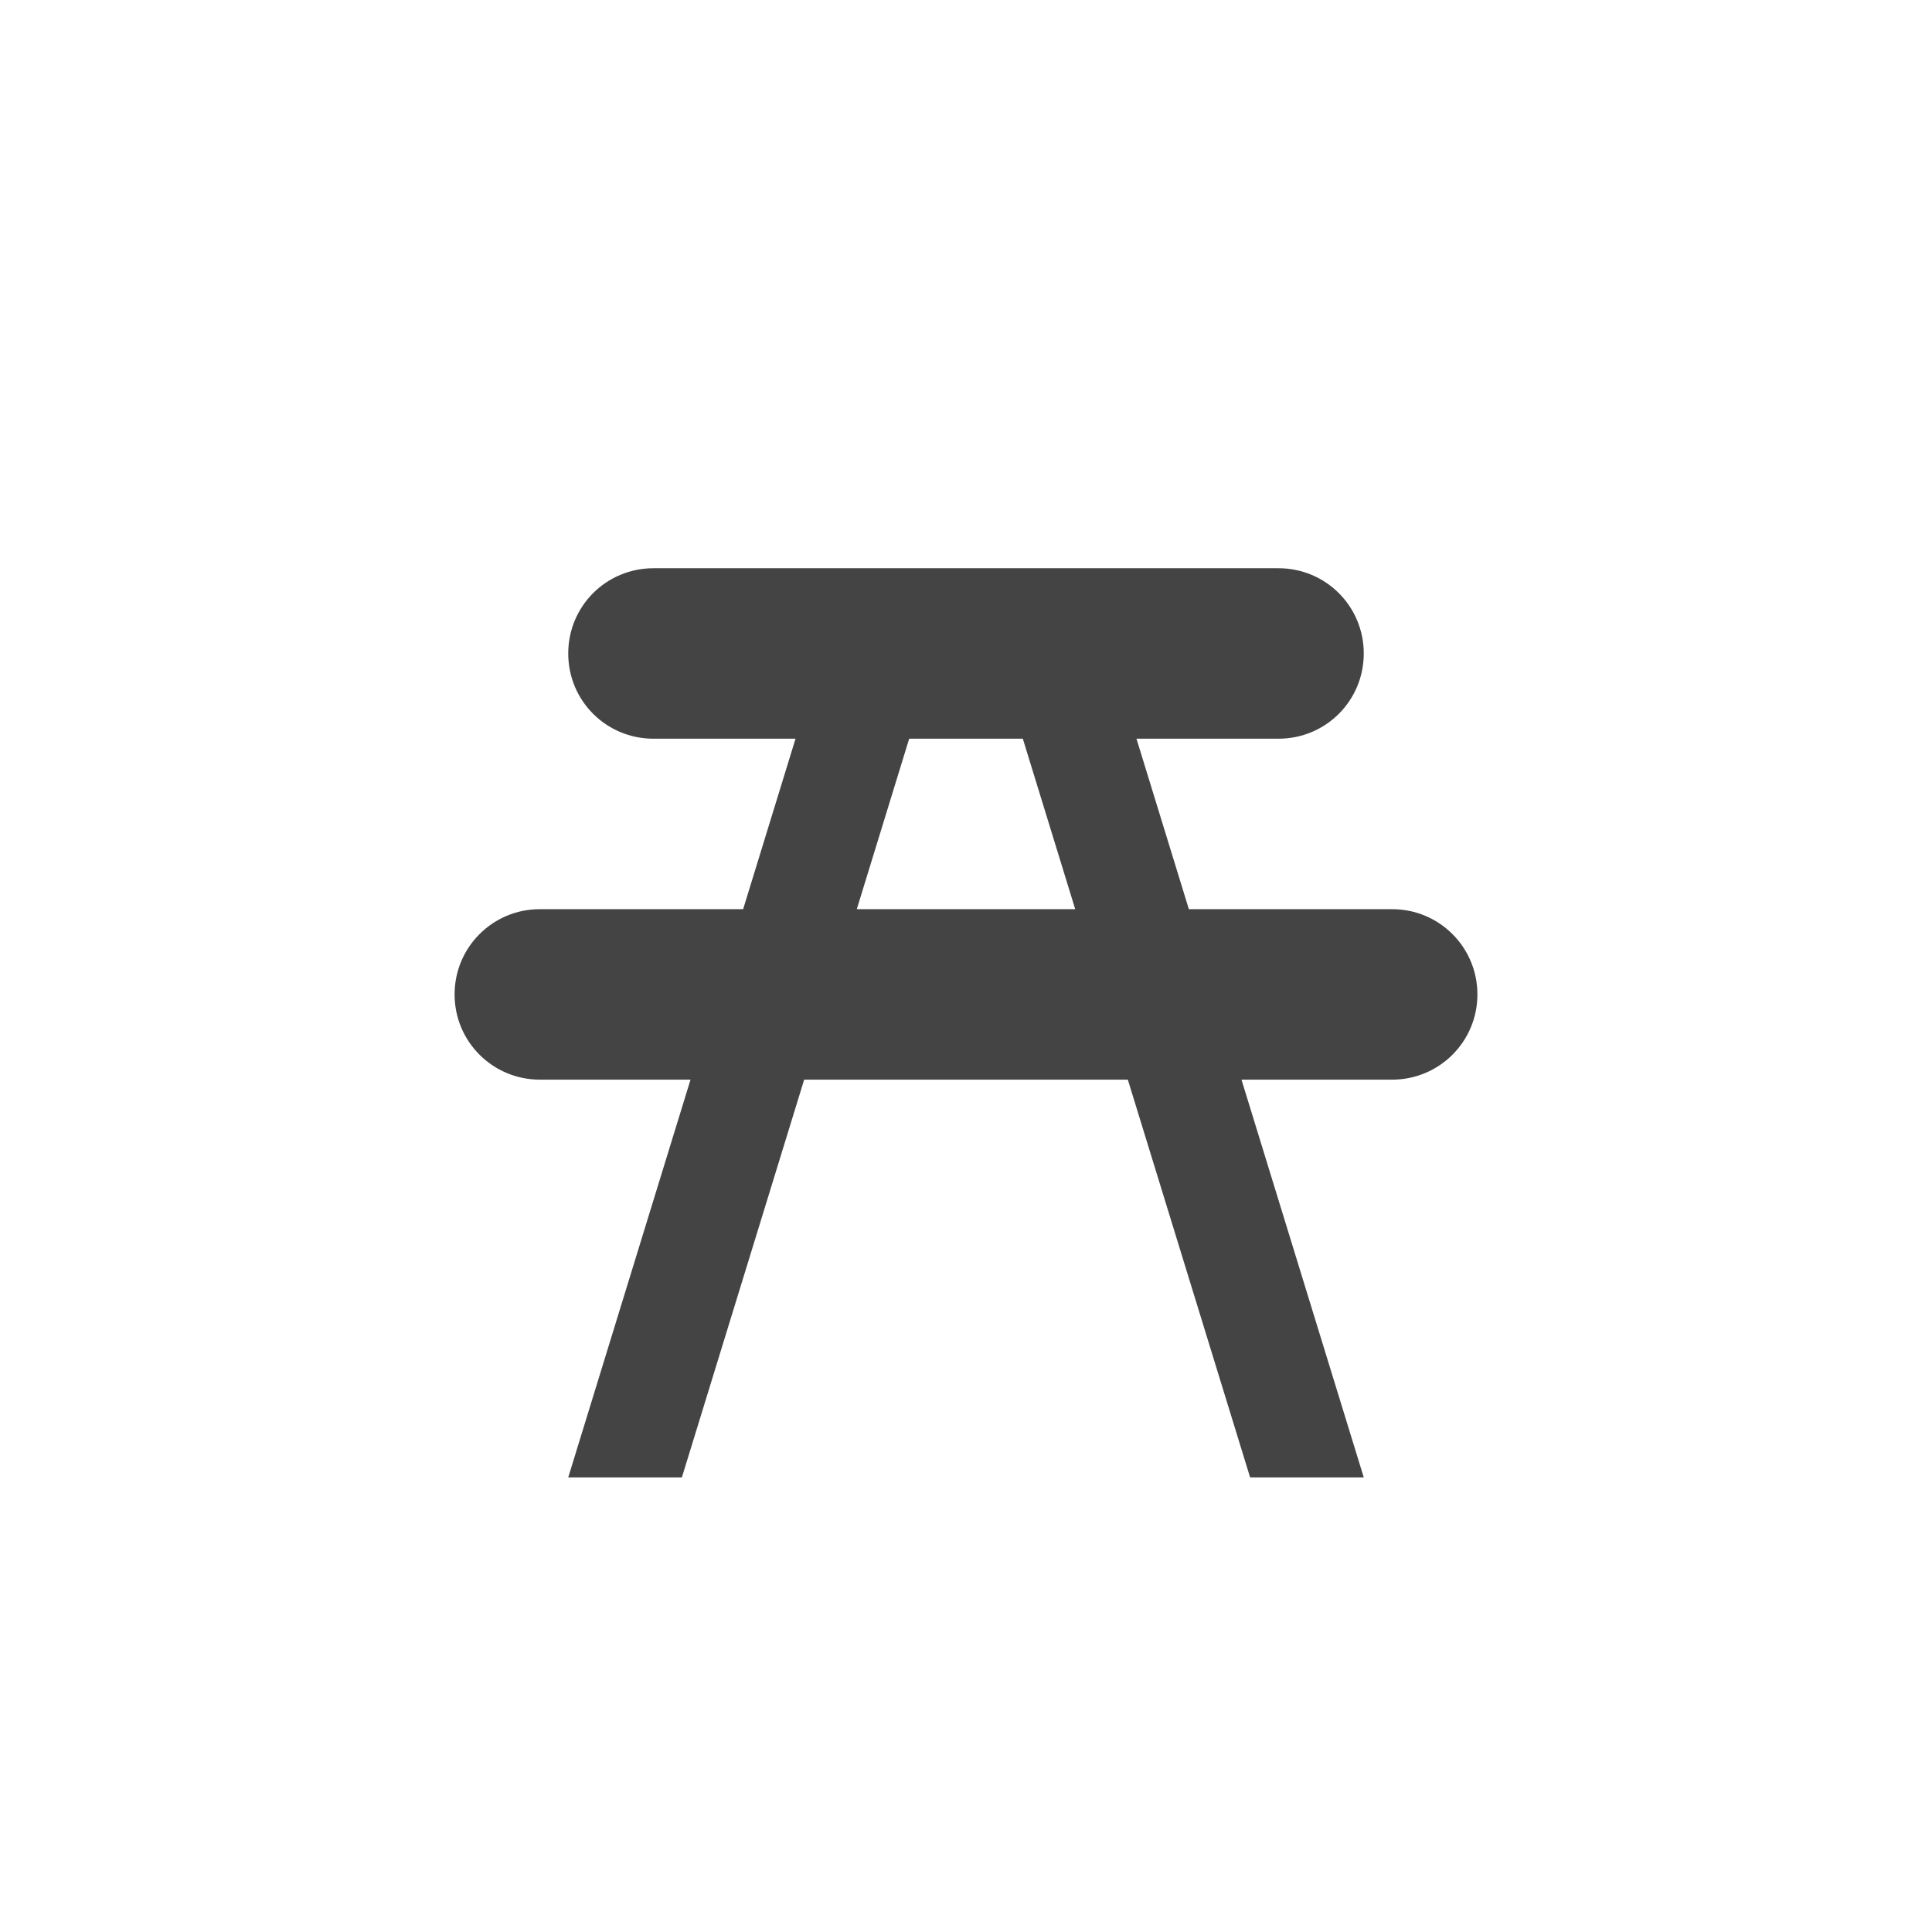
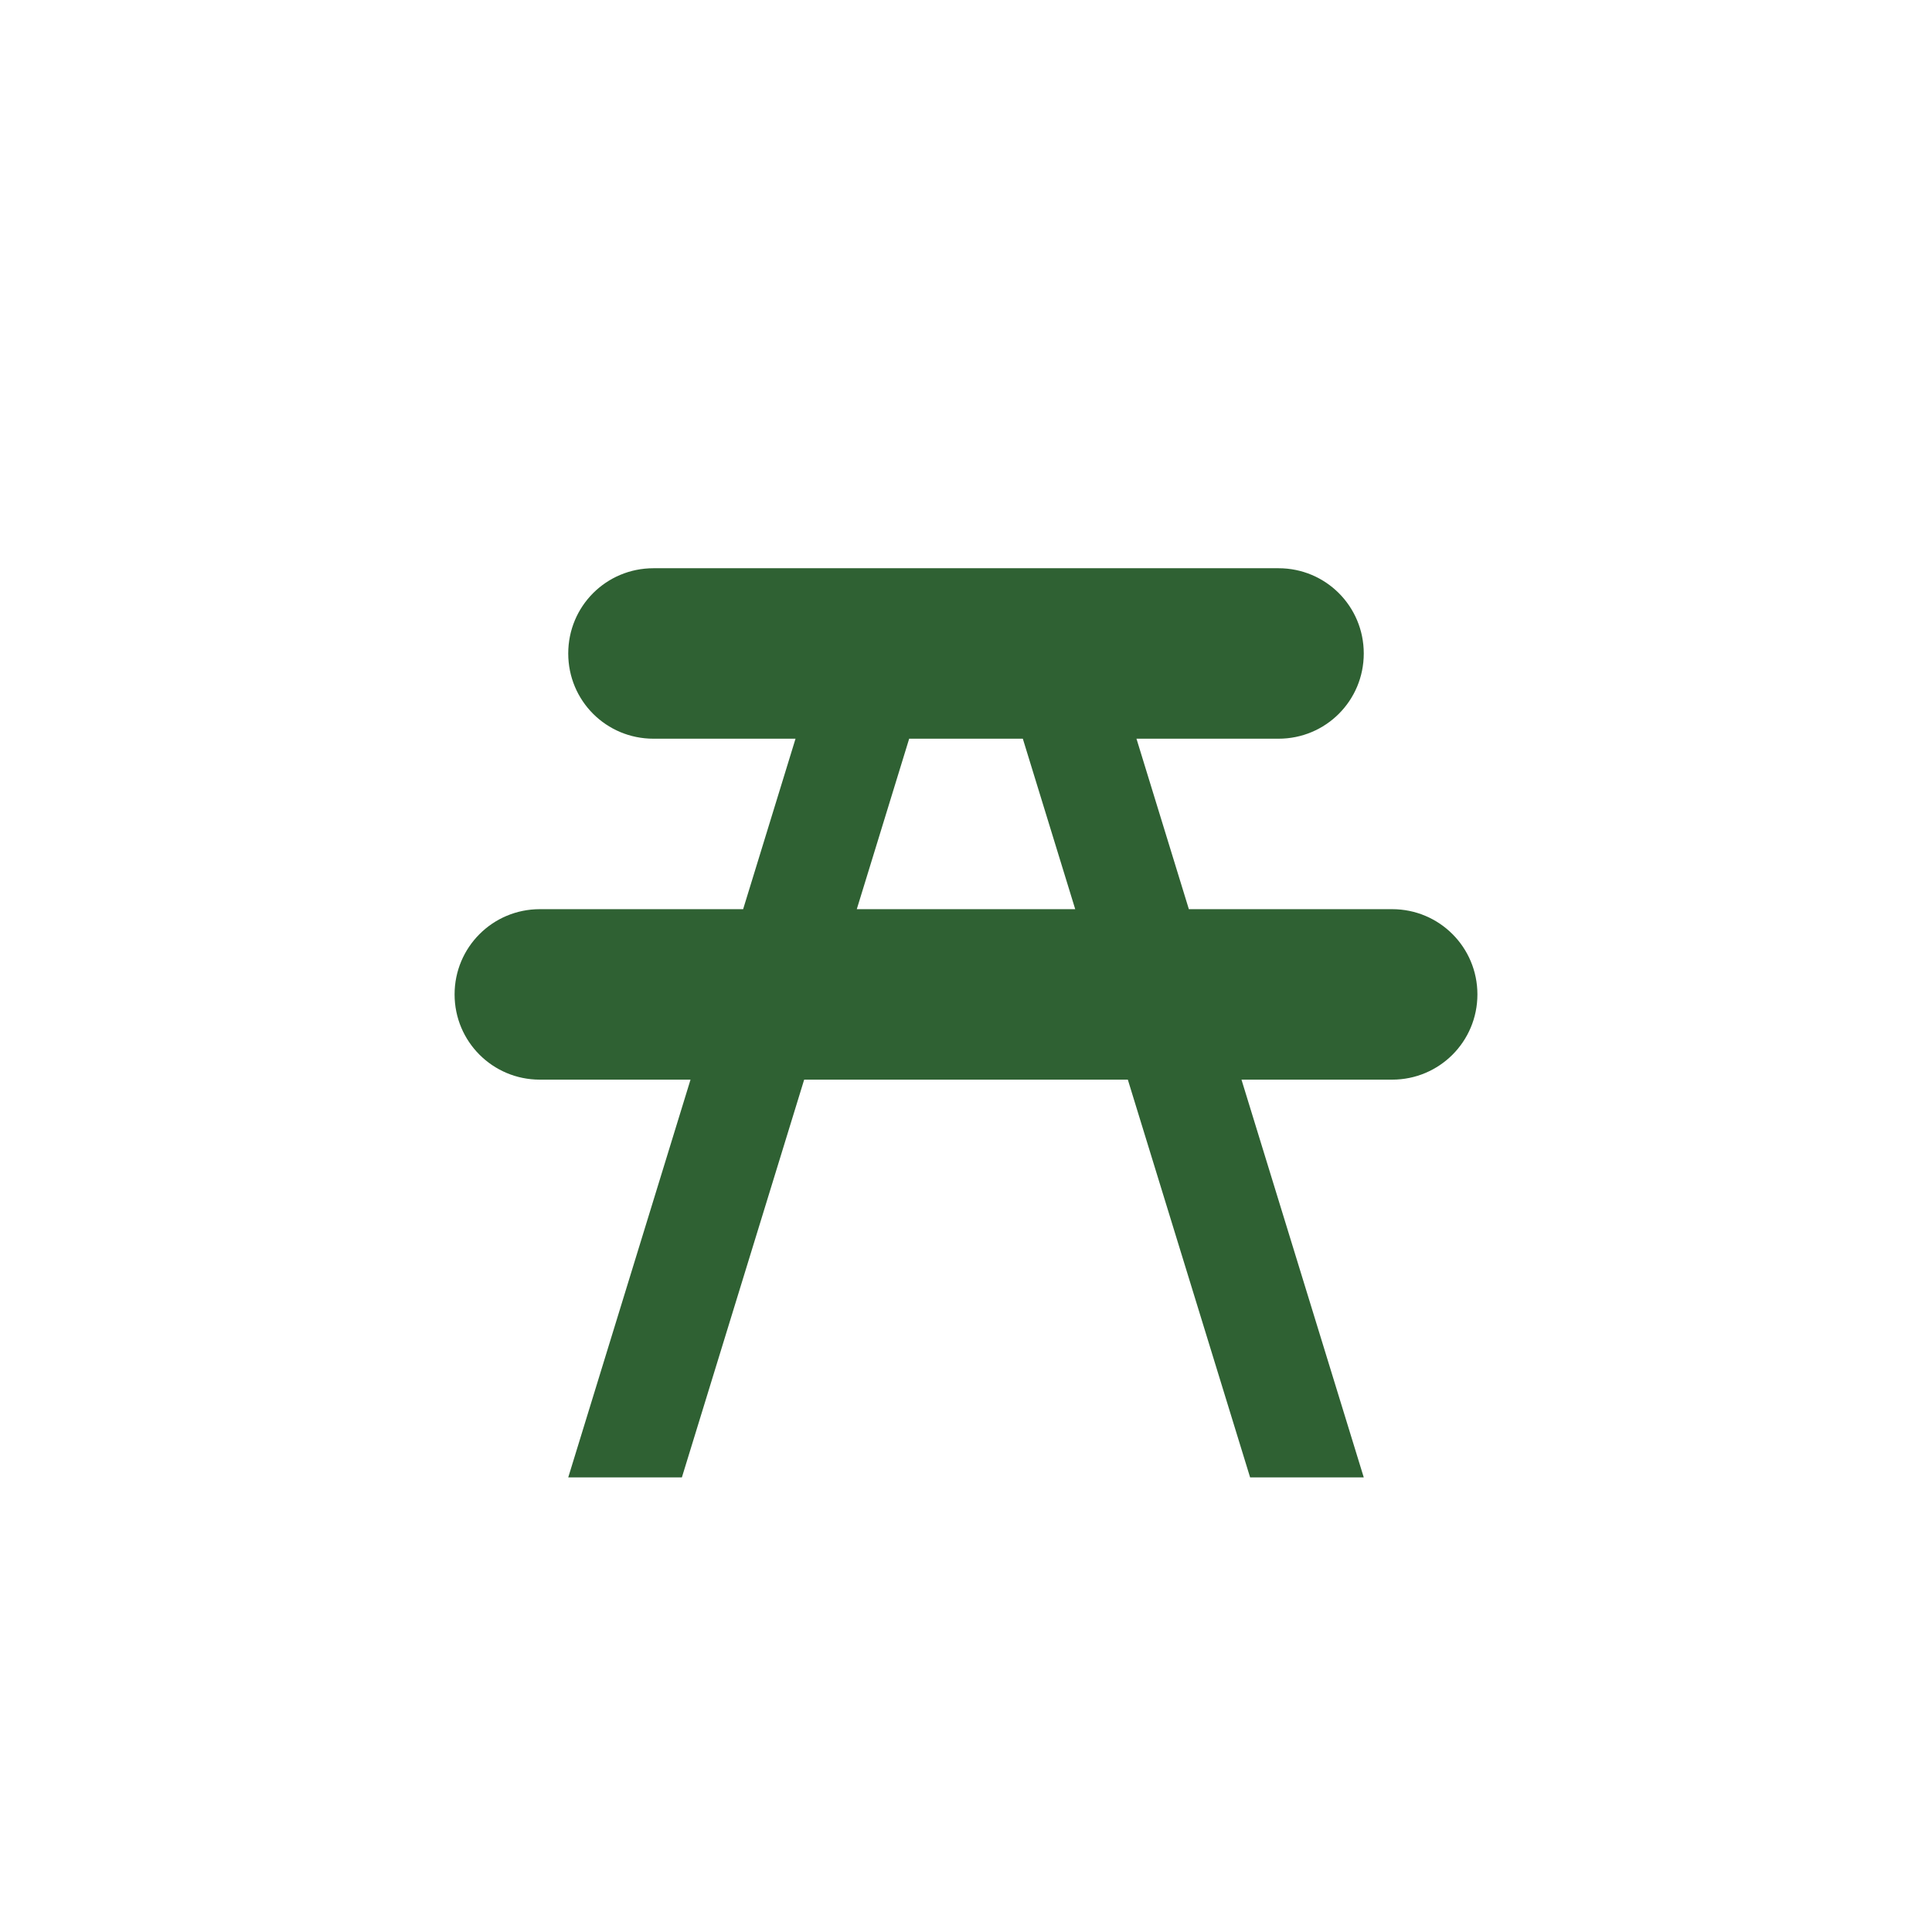
<svg xmlns="http://www.w3.org/2000/svg" viewBox="0 0 17 17" height="17" width="17">
  <rect fill="none" x="0" y="0" width="17" height="17" />
-   <path fill="rgba(255,255,255,0.25)" transform="translate(3 3)" d="M2.75,2C2.334,2,2,2.334,2,2.75S2.334,3.5,2.75,3.5H4L3.539,5H1.75C1.335,5,1,5.335,1,5.75  S1.335,6.5,1.75,6.5h1.326L2,10h1l1.076-3.5h2.848L8,10h1L7.924,6.5H9.25C9.665,6.5,10,6.165,10,5.75S9.665,5,9.25,5H7.461  L7,3.5h1.25C8.665,3.5,9,3.166,9,2.75S8.665,2,8.25,2H2.75z M5,3.5h1L6.461,5H4.539L5,3.5z" style="stroke-linejoin:round;stroke-miterlimit:4px;" stroke="rgba(255,255,255,0.25)" stroke-width="2" />
-   <path fill="#444444" transform="translate(3 3)" d="M2.75,2C2.334,2,2,2.334,2,2.75S2.334,3.5,2.75,3.5H4L3.539,5H1.75C1.335,5,1,5.335,1,5.75  S1.335,6.5,1.75,6.5h1.326L2,10h1l1.076-3.5h2.848L8,10h1L7.924,6.5H9.25C9.665,6.5,10,6.165,10,5.75S9.665,5,9.25,5H7.461  L7,3.5h1.25C8.665,3.5,9,3.166,9,2.75S8.665,2,8.25,2H2.75z M5,3.5h1L6.461,5H4.539L5,3.5z" />
+   <path fill="rgba(255,255,255,0.25)" transform="translate(3 3)" d="M2.75,2C2.334,2,2,2.334,2,2.75S2.334,3.5,2.75,3.5H4L3.539,5H1.75C1.335,5,1,5.335,1,5.75  S1.335,6.5,1.75,6.5h1.326L2,10h1l1.076-3.5h2.848L8,10h1L7.924,6.5H9.25C9.665,6.5,10,6.165,10,5.75S9.665,5,9.25,5H7.461  L7,3.5h1.25C8.665,3.5,9,3.166,9,2.75S8.665,2,8.25,2H2.75z M5,3.5h1L6.461,5H4.539L5,3.5z" style="stroke-linejoin:round;stroke-miterlimit:4px;" stroke="rgba(255,255,255,0.25)" stroke-width="0" />
+   <path fill="#2F6133" transform="translate(3 3)" d="M2.75,2C2.334,2,2,2.334,2,2.75S2.334,3.5,2.75,3.5H4L3.539,5H1.75C1.335,5,1,5.335,1,5.75  S1.335,6.5,1.75,6.5h1.326L2,10h1l1.076-3.5h2.848L8,10h1L7.924,6.5H9.25C9.665,6.5,10,6.165,10,5.75S9.665,5,9.25,5H7.461  L7,3.5h1.25C8.665,3.5,9,3.166,9,2.75S8.665,2,8.25,2H2.75z M5,3.5h1L6.461,5H4.539L5,3.5z" />
</svg>
